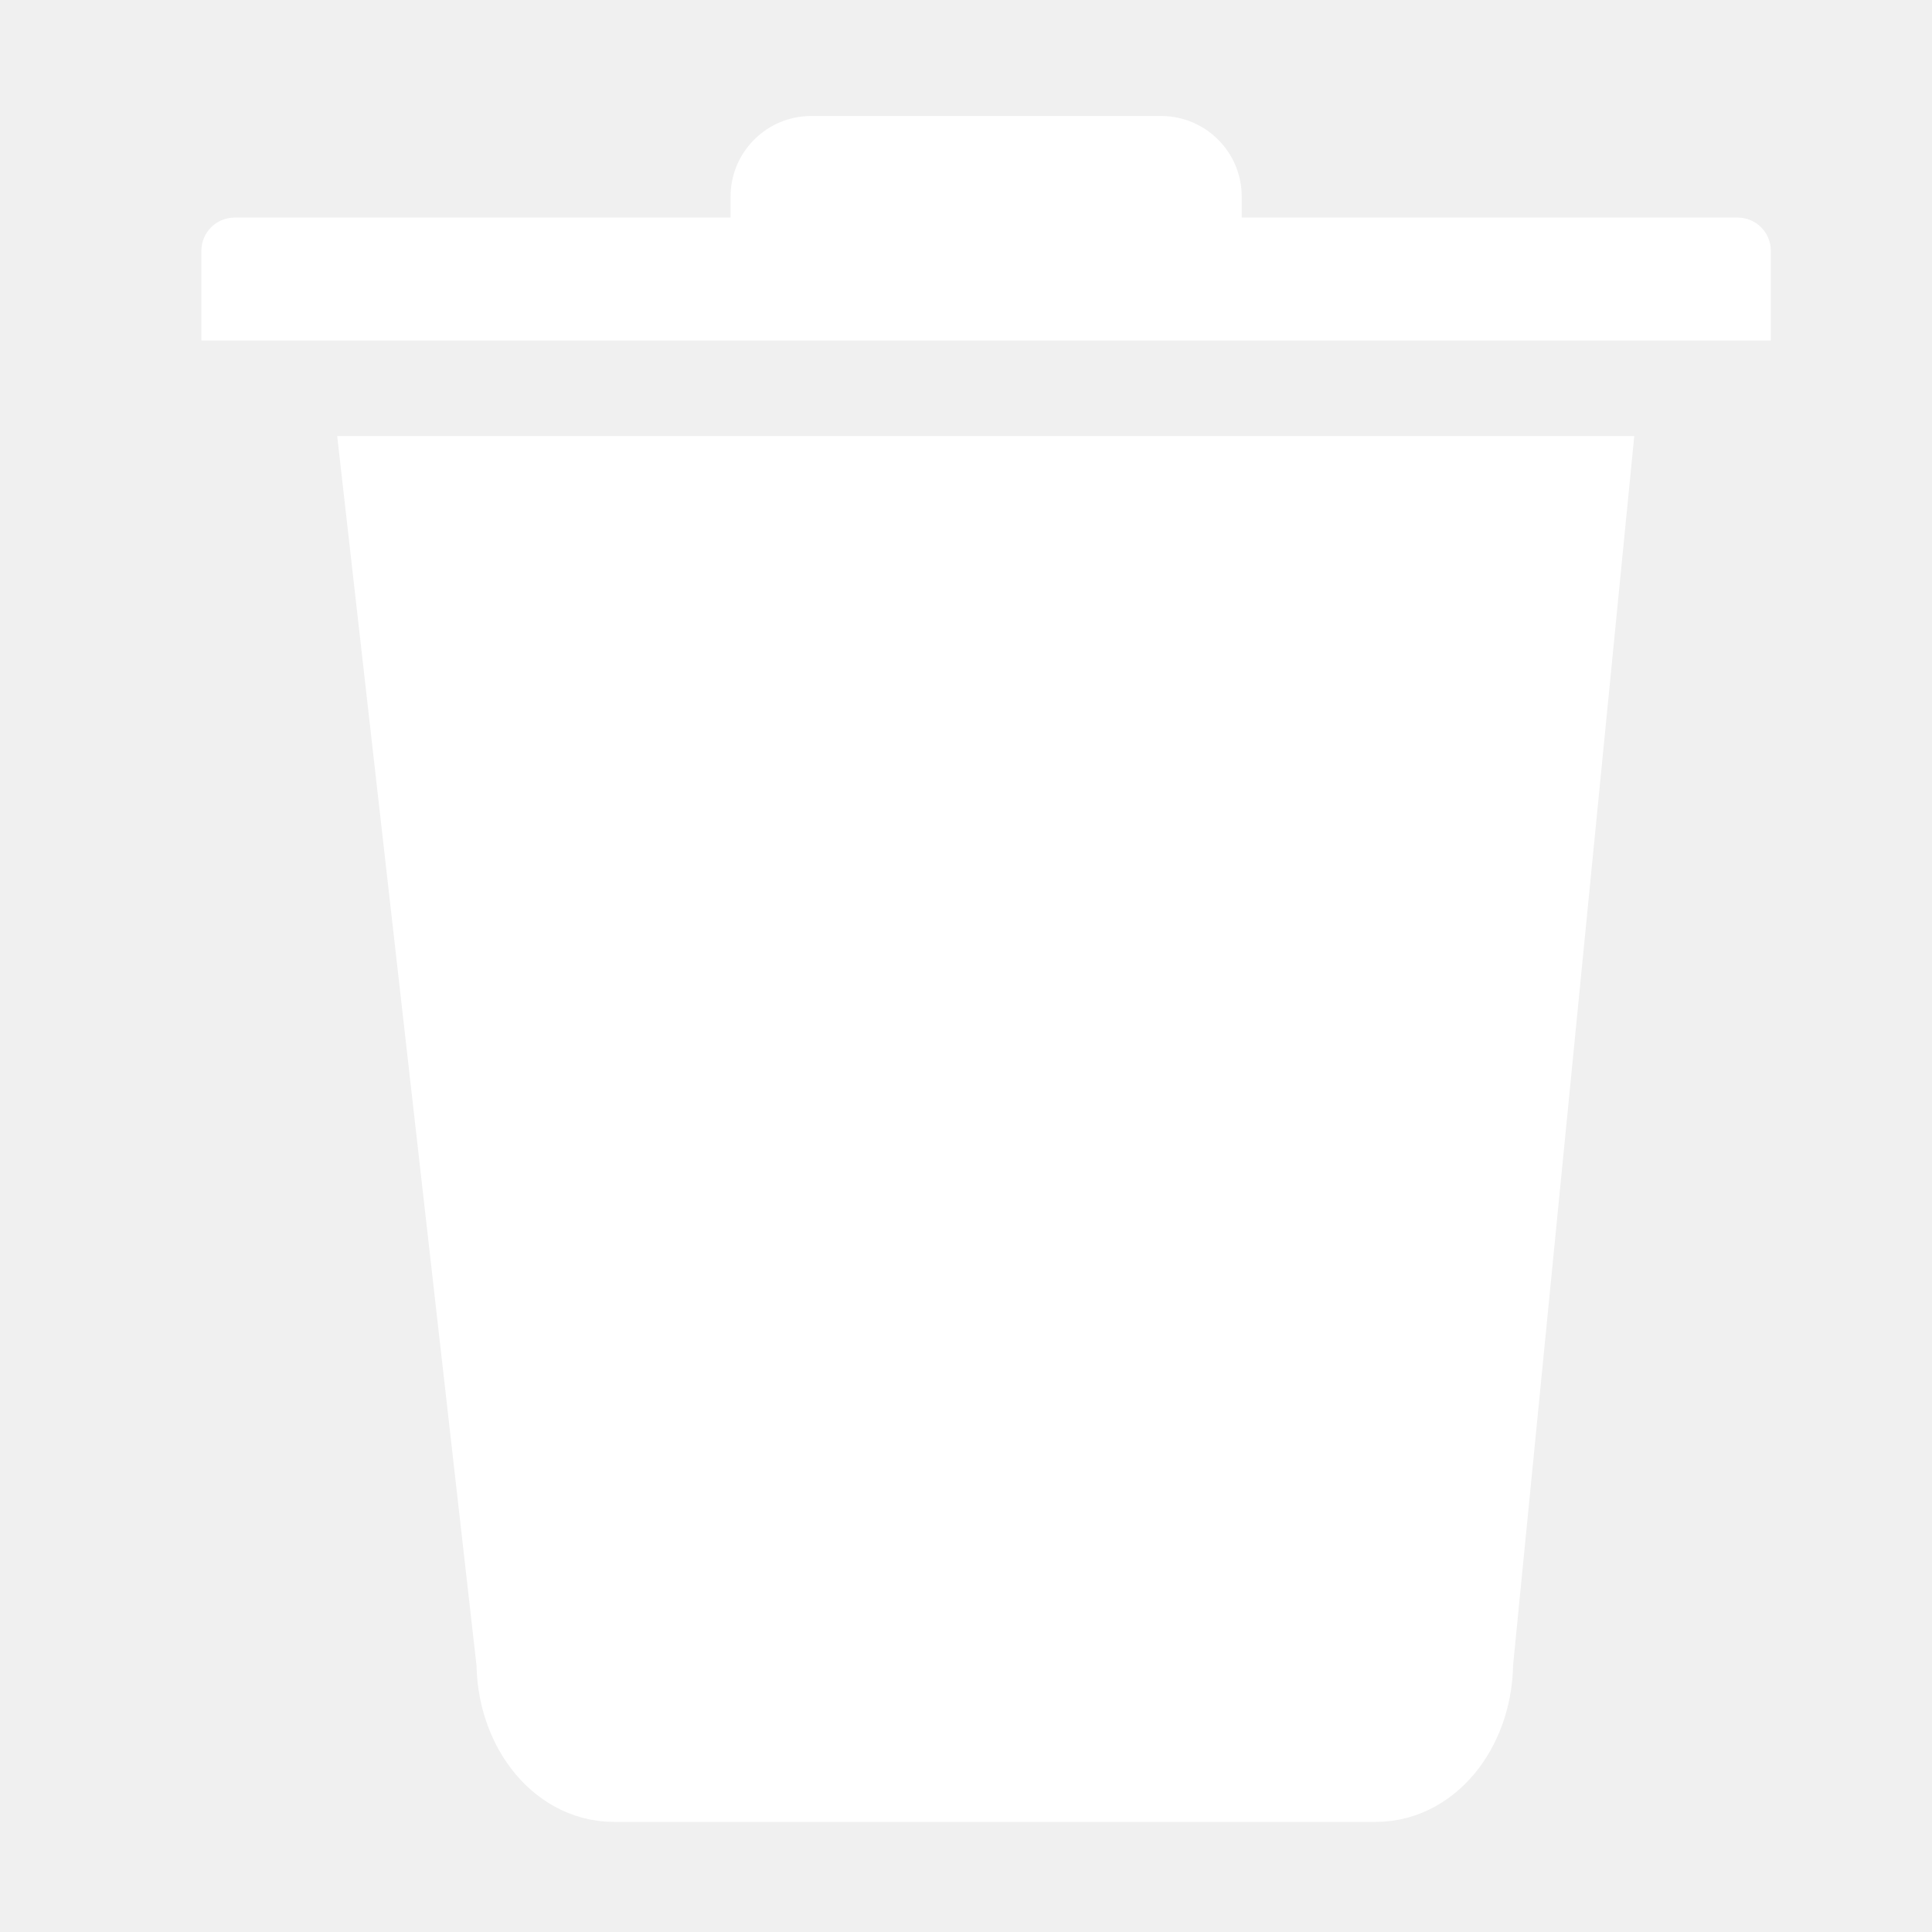
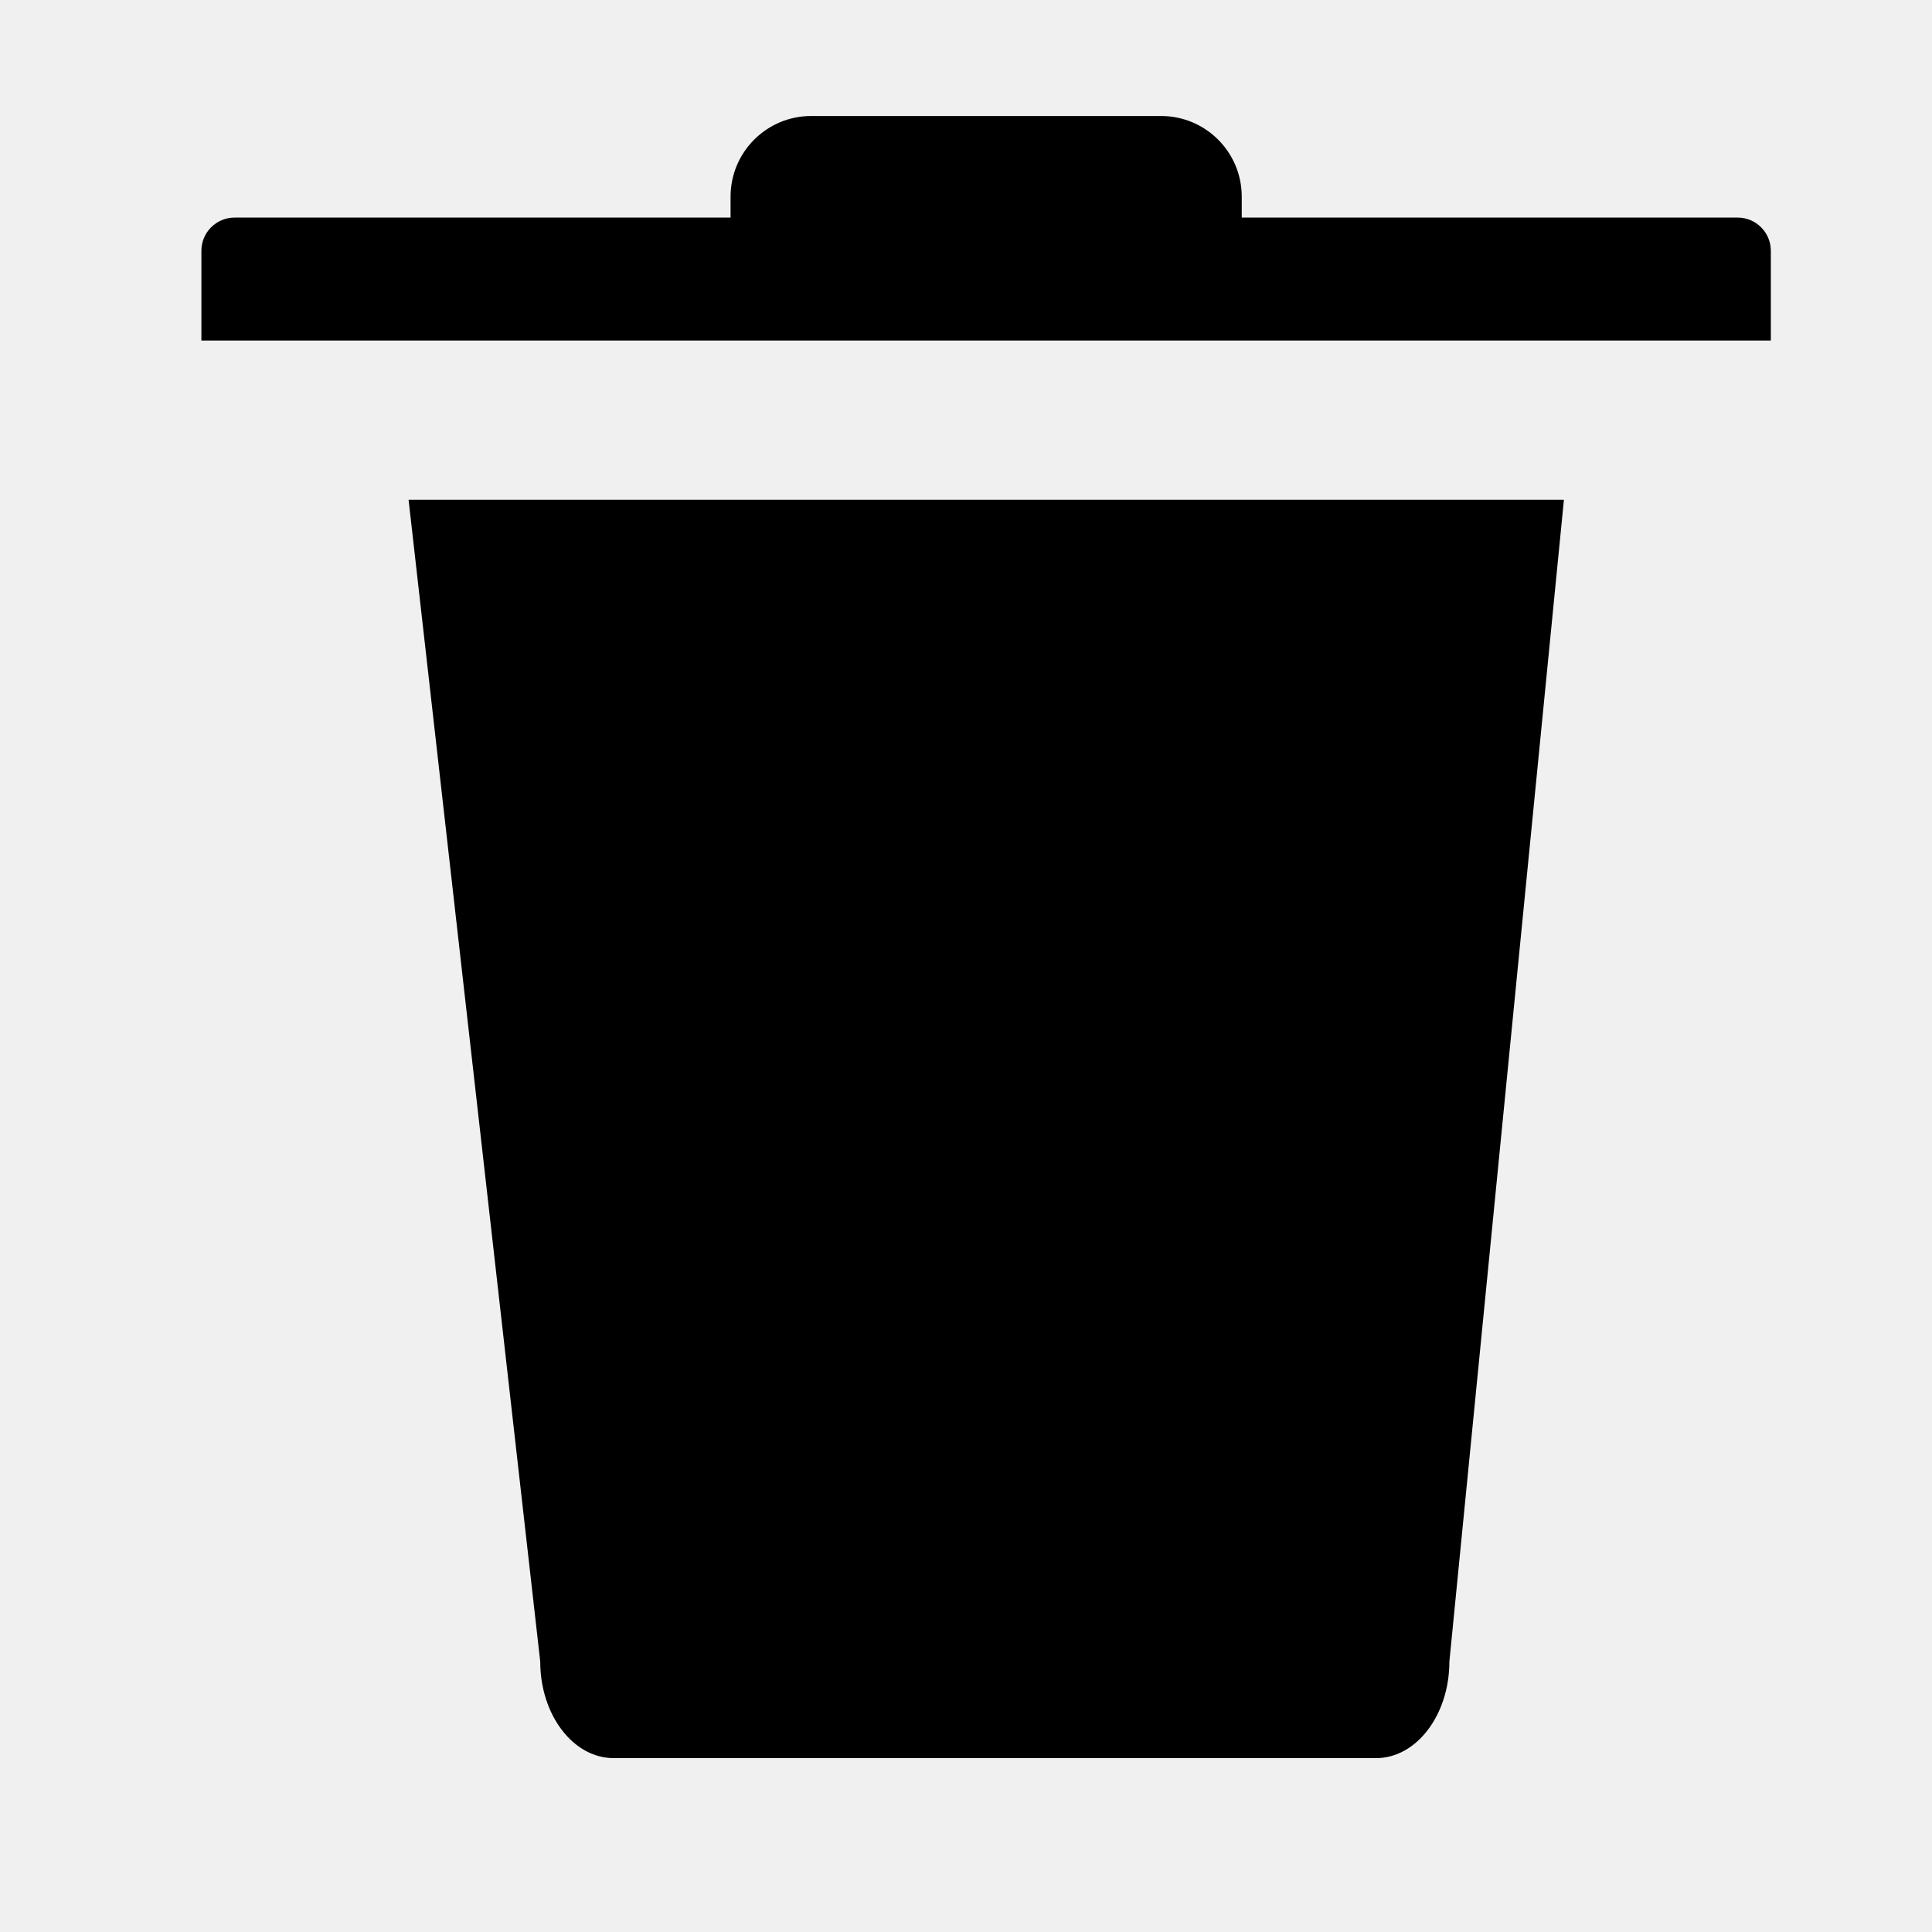
<svg xmlns="http://www.w3.org/2000/svg" viewBox="0 0 500 500">
-   <defs>
-     <style>.a56e4c31-dc4f-4dee-98b7-3e4aa62d62ee,.fdca5d17-2fd9-404e-aa8c-935afbc79839{fill:#fff;}.a56e4c31-dc4f-4dee-98b7-3e4aa62d62ee{stroke:#fff;stroke-miterlimit:10;stroke-width:33px;}</style>
-   </defs>
  <g id="b14d0d62-7459-4fc8-9d74-29a921bf4bec" data-name="trash-icon">
    <path class="a56e4c31-dc4f-4dee-98b7-3e4aa62d62ee" d="M356.12,455H158.81c-10.49,0-19-11.2-19-25L105.74,129.35h299L375.1,430C375.1,443.81,366.6,455,356.12,455Z" />
    <path class="fdca5d17-2fd9-404e-aa8c-935afbc79839" d="M60.7,56.31h389a8.59,8.59,0,0,1,8.59,8.59V88.14a0,0,0,0,1,0,0H52.12a0,0,0,0,1,0,0V64.89A8.59,8.59,0,0,1,60.7,56.31Z" />
    <rect class="fdca5d17-2fd9-404e-aa8c-935afbc79839" x="189.07" y="30.02" width="132.29" height="52.57" rx="20.87" />
  </g>
</svg>
